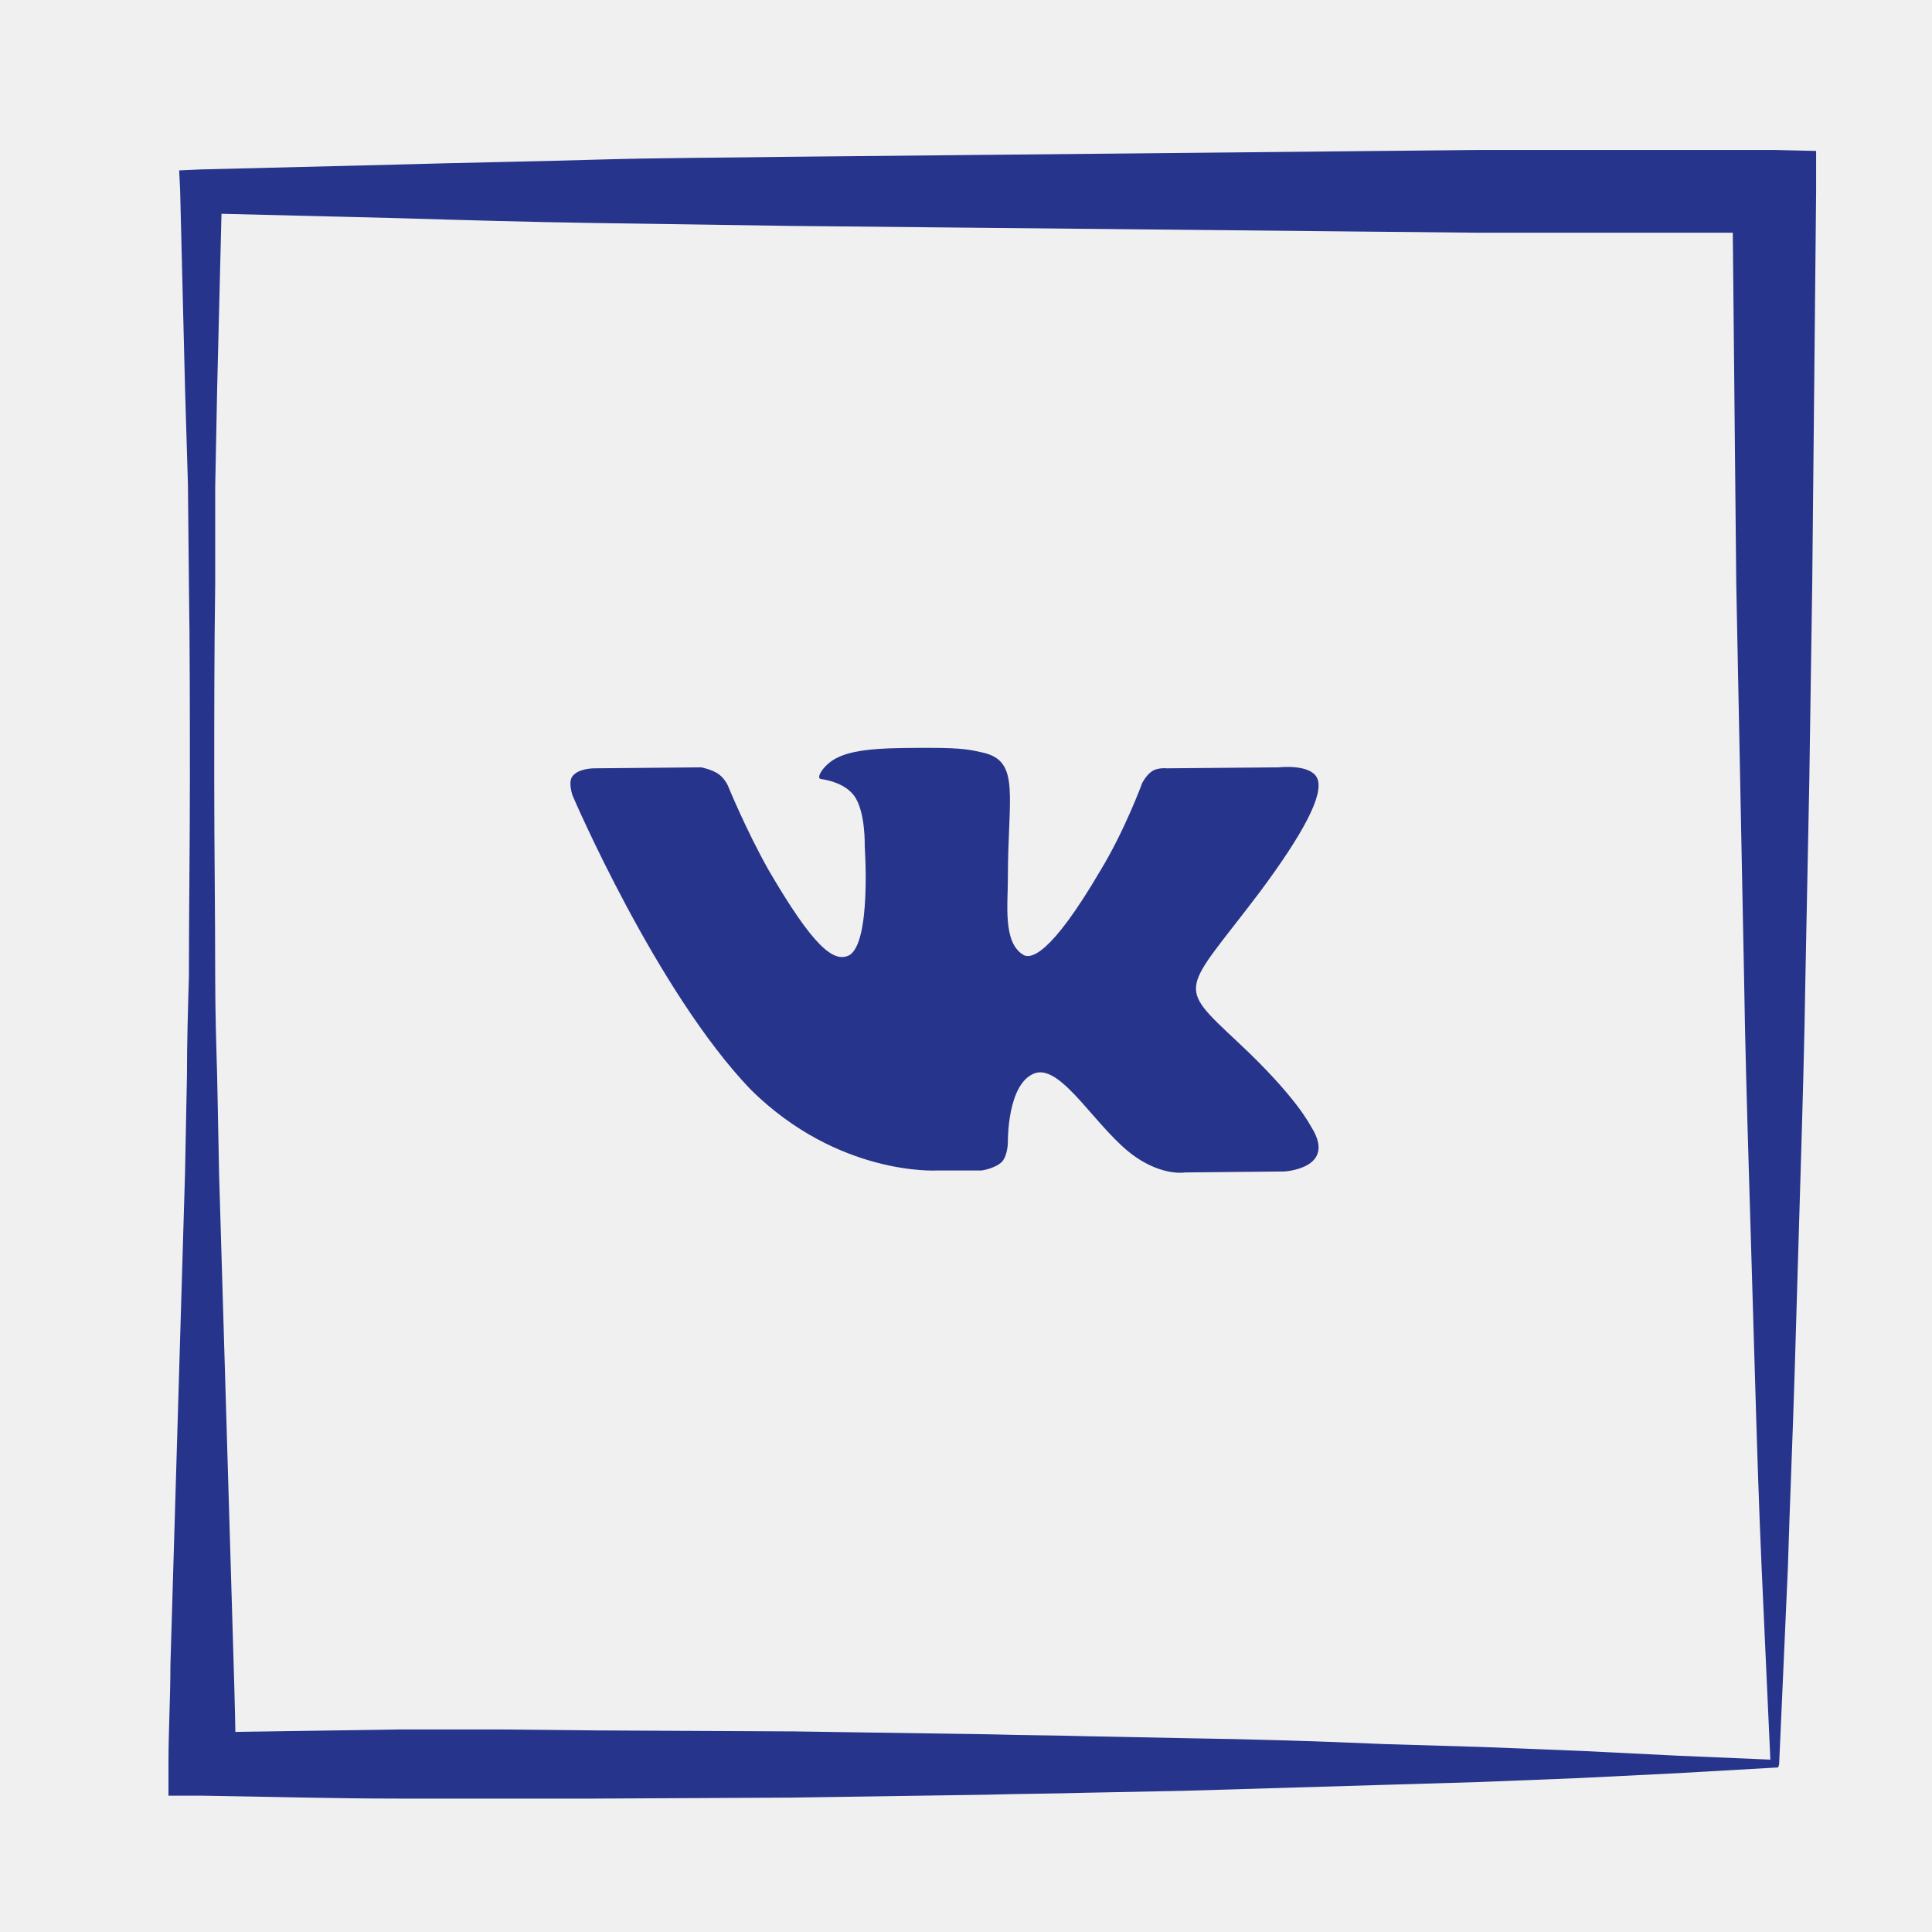
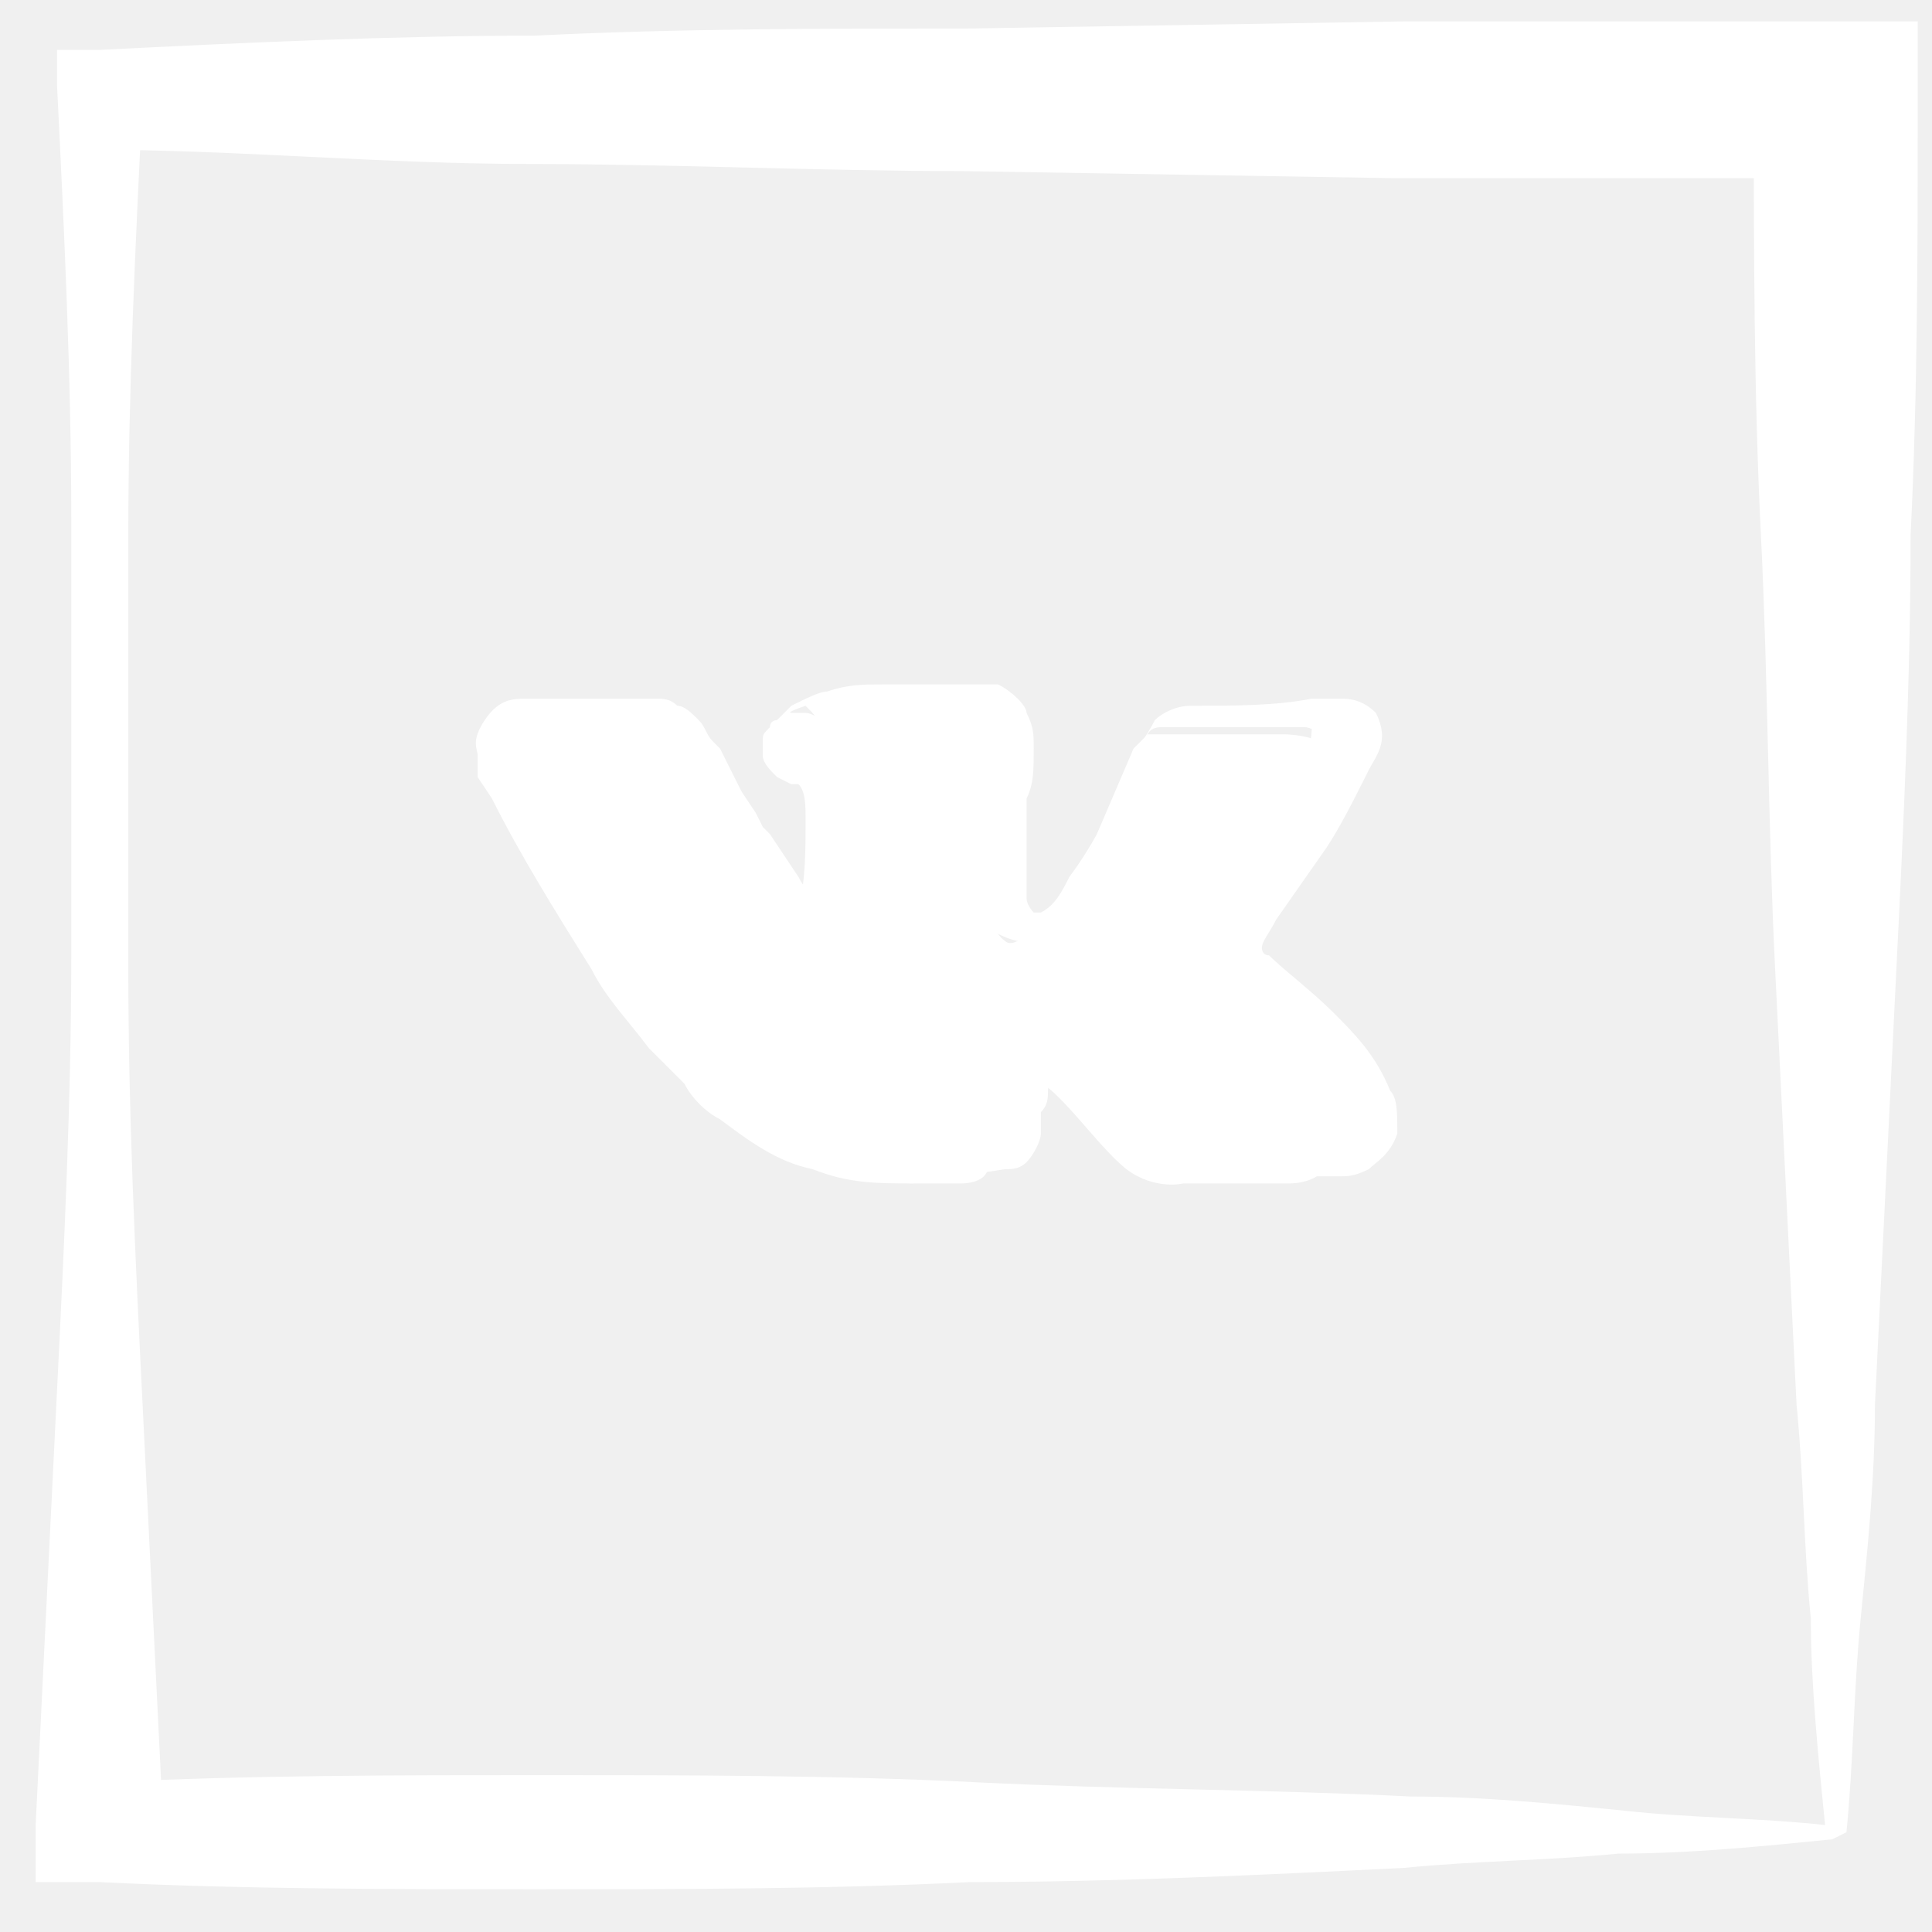
- <svg xmlns="http://www.w3.org/2000/svg" version="1.1" x="0px" y="0px" viewBox="0 0 198.4 198.4" enable-background="new 0 0 198.4 198.4" xml:space="preserve">
-   <g id="Слой_1" display="none">
-     <path display="inline" fill="#27348B" d="M64.9,64.1c0,0-4.8-24.6-11-19.7c-5.8,4.6,4.4,28.6,4.4,28.6s-10-9.4-11-22.1   c-1.5-18.1,9.8-25.5,9.8-25.5s-1.2,8.3,5.5,18.7C69.1,53.8,64.9,64.1,64.9,64.1z" />
-     <path display="inline" fill="#27348B" d="M66.7,87.8L47.9,73.4c0,0,3.7,11.1,5.6,16.6c8.1,23.7,9.7,22.5,17.2,35.2L55,83.4   L66.7,87.8z" />
-     <g display="inline">
-       <path fill="#27348B" d="M114.8,140.7l-47,0.7l-46.6,0.7l-1.8,0l0-1.8l-0.8-61.9l-0.7-61.9l0-3.1l3.2-0.1c3.9-0.1,7.8-0.3,11.6-0.4    c3.9-0.1,7.8-0.2,11.6-0.3c3.9-0.1,7.8-0.1,11.6-0.2c3.9,0,7.8-0.1,11.6-0.1l11.6-0.1c3.9,0,7.8,0,11.6,0l11.6,0l11.6,0.1l4.2,0    l0,4.1L118.5,32l-0.3,15.5c-0.1,5.2-0.2,10.3-0.3,15.5l-0.4,15.5L117,93.9c-0.2,5.2-0.4,10.3-0.6,15.5c-0.2,5.2-0.5,10.3-0.7,15.5    c-0.3,5.2-0.6,10.3-0.9,15.5L114.8,140.7z M114,139.9c-0.3-5-0.6-10-0.9-15.1c-0.2-5.2-0.5-10.3-0.7-15.5    c-0.2-5.2-0.4-10.3-0.6-15.5l-0.5-15.5L111,62.9c-0.1-5.2-0.2-10.3-0.3-15.5L110.5,32l-0.1-15.5l4.1,4.1l-11.6,0.1l-11.6,0    c-3.9,0-7.8,0-11.6,0l-11.6-0.1c-3.9,0-7.8-0.1-11.6-0.1c-3.9-0.1-7.8-0.1-11.6-0.2c-3.9-0.1-7.8-0.1-11.6-0.3    c-3.9-0.1-7.8-0.2-11.6-0.4l3.2-3.2l-0.7,61.9l-0.8,61.9l-1.8-1.8l46.6,0.7L114,139.9z" />
-     </g>
-     <path display="inline" fill="#27348B" d="M65.9,40c0,0,8.7,5.5,8,16.7c-0.6,10-9.3,15.5-9.3,15.5s4.4-8.9,4.7-16.1   C69.6,47.9,65.9,40,65.9,40z" />
-     <path display="inline" fill="#27348B" d="M64.9,64.1c0,0-4.8-24.6-11-19.7c-5.8,4.6,4.4,28.6,4.4,28.6s-10-9.4-11-22.1   c-1.5-18.1,9.8-25.5,9.8-25.5s-1.2,8.3,5.5,18.7C69.1,53.8,64.9,64.1,64.9,64.1z" />
-     <path display="inline" fill="#27348B" d="M66.7,87.8L47.9,73.4c0,0,3.7,11.1,5.6,16.6c8.1,23.7,9.7,22.5,17.2,35.2L55,83.4   L66.7,87.8z" />
-     <g display="inline">
-       <path fill="#E94E1B" d="M96.9,125l0.1,0.8c0,0.3,0,0.5,0,0.8c0,0.3-0.1,0.5-0.1,0.8c0,0.3-0.1,0.5-0.2,0.8c-0.2,0.5-0.4,1-0.7,1.4    c-0.2,0.2-0.3,0.4-0.5,0.6c-0.2,0.2-0.4,0.4-0.6,0.6l-0.6,0.5l-0.7,0.4l-0.7,0.3l-0.8,0.3l-0.8,0.2l-0.8,0.1l-0.8,0l-0.8-0.1    l0.1,0l-0.8,0.1c-0.3,0-0.5,0-0.8,0c-0.3,0-0.5-0.1-0.8-0.1c-0.3,0-0.5-0.1-0.8-0.2c-0.5-0.2-1-0.4-1.5-0.8    c-0.2-0.2-0.4-0.3-0.6-0.5c-0.2-0.2-0.4-0.4-0.6-0.6l-0.5-0.7l-0.4-0.7l-0.3-0.8l-0.3-0.8l-0.2-0.8l-0.1-0.8l0-0.8l0.1-0.8l0,0.2    l-0.1-0.8c0-0.3,0-0.6,0-0.9c0-0.3,0.1-0.6,0.1-0.8c0-0.3,0.2-0.6,0.2-0.8c0.2-0.5,0.5-1.1,0.8-1.5c0.2-0.2,0.4-0.4,0.5-0.7    c0.2-0.2,0.4-0.4,0.6-0.6l0.7-0.5l0.7-0.4l0.8-0.4c0.3-0.1,0.5-0.2,0.8-0.3l0.8-0.2l0.9-0.1l0.9,0l0.8,0.1l-0.3,0l0.9-0.1    c0.3,0,0.6,0,0.9,0c0.6,0.1,1.1,0.2,1.7,0.4c0.5,0.2,1,0.5,1.5,0.9c0.2,0.2,0.4,0.4,0.6,0.6c0.2,0.2,0.4,0.4,0.5,0.6l0.5,0.7    l0.4,0.7l0.3,0.8l0.2,0.8l0.1,0.8l0,0.8l-0.1,0.8L96.9,125z M96.7,125L96.7,125l0-0.8l0-0.7l-0.1-0.7l-0.2-0.7l-0.3-0.7l-0.3-0.6    l-0.4-0.6l-0.5-0.5c-0.3-0.3-0.7-0.6-1.1-0.9c-0.4-0.2-0.8-0.5-1.2-0.6c-0.2-0.1-0.4-0.1-0.7-0.2c-0.2,0-0.4-0.1-0.7-0.1    c-0.2,0-0.4,0-0.7,0l-0.7,0.1l-0.1,0l-0.2,0l-0.7-0.1l-0.7,0l-0.7,0.1L87,118l-0.7,0.2l-0.6,0.3l-0.6,0.3l-0.6,0.4l-0.5,0.5    c-0.1,0.2-0.3,0.3-0.4,0.5c-0.3,0.4-0.5,0.8-0.7,1.2c-0.1,0.2-0.2,0.4-0.2,0.6c0,0.2-0.1,0.4-0.1,0.7c0,0.2,0,0.5,0,0.7l0.1,0.7    l0,0.1l0,0.1l-0.1,0.7l0,0.7l0,0.7l0.1,0.7l0.2,0.7l0.3,0.7l0.3,0.6l0.4,0.6l0.5,0.5c0.2,0.2,0.4,0.3,0.5,0.5    c0.4,0.3,0.8,0.5,1.2,0.7c0.2,0.1,0.4,0.2,0.7,0.2c0.2,0,0.5,0.1,0.7,0.1c0.2,0,0.5,0,0.7,0l0.7-0.1l0.1,0l0.1,0l0.7,0.1l0.7,0    l0.7,0l0.7-0.1l0.7-0.2l0.7-0.3l0.6-0.4l0.6-0.4c0.2-0.2,0.4-0.3,0.6-0.5c0.2-0.2,0.3-0.4,0.5-0.6c0.3-0.4,0.5-0.8,0.7-1.3    c0.1-0.2,0.2-0.5,0.2-0.7c0-0.2,0.1-0.5,0.1-0.7c0-0.2,0-0.5,0-0.8L96.7,125z" />
-     </g>
-     <g display="inline">
-       <path fill="#27348B" d="M114.8,140.7l-47,0.7l-46.6,0.7l-1.8,0l0-1.8l-0.8-61.9l-0.7-61.9l0-3.1l3.2-0.1c3.9-0.1,7.8-0.3,11.6-0.4    c3.9-0.1,7.8-0.2,11.6-0.3c3.9-0.1,7.8-0.1,11.6-0.2c3.9,0,7.8-0.1,11.6-0.1l11.6-0.1c3.9,0,7.8,0,11.6,0l11.6,0l11.6,0.1l4.2,0    l0,4.1L118.5,32l-0.3,15.5c-0.1,5.2-0.2,10.3-0.3,15.5l-0.4,15.5L117,93.9c-0.2,5.2-0.4,10.3-0.6,15.5c-0.2,5.2-0.5,10.3-0.7,15.5    c-0.3,5.2-0.6,10.3-0.9,15.5L114.8,140.7z M114,139.9c-0.3-5-0.6-10-0.9-15.1c-0.2-5.2-0.5-10.3-0.7-15.5    c-0.2-5.2-0.4-10.3-0.6-15.5l-0.5-15.5L111,62.9c-0.1-5.2-0.2-10.3-0.3-15.5L110.5,32l-0.1-15.5l4.1,4.1l-11.6,0.1l-11.6,0    c-3.9,0-7.8,0-11.6,0l-11.6-0.1c-3.9,0-7.8-0.1-11.6-0.1c-3.9-0.1-7.8-0.1-11.6-0.2c-3.9-0.1-7.8-0.1-11.6-0.3    c-3.9-0.1-7.8-0.2-11.6-0.4l3.2-3.2l-0.7,61.9l-0.8,61.9l-1.8-1.8l46.6,0.7L114,139.9z" />
-     </g>
-     <g display="inline">
-       <polygon fill-rule="evenodd" clip-rule="evenodd" fill="#FFFFFF" points="137.7,188.4 49.9,157.3 91.2,40.7 179,71.8   " />
-       <path fill="#36A936" d="M137.9,188.9l-44.5-15L49.3,159l-1.7-0.6l0.6-1.7l20-58.6l20.1-58.5l1-2.9l3.1,1c3.7,1.2,7.4,2.3,11.1,3.5    c3.7,1.2,7.4,2.4,11.1,3.6c3.7,1.2,7.4,2.5,11,3.7c3.7,1.3,7.4,2.5,11,3.8l11,3.8c3.7,1.3,7.3,2.6,11,3.9l11,3.9l10.9,4l3.9,1.4    l-1.4,3.9l-5.3,14.5l-5.4,14.5c-1.8,4.8-3.6,9.7-5.5,14.5l-5.5,14.5l-5.6,14.4c-1.9,4.8-3.8,9.6-5.7,14.4    c-1.9,4.8-3.9,9.6-5.8,14.3c-2,4.8-4,9.5-6,14.3L137.9,188.9z M137.4,187.9c1.4-4.8,2.8-9.7,4.2-14.5c1.5-4.9,3-9.9,4.5-14.8    c1.5-4.9,3-9.9,4.6-14.8l4.7-14.7l4.8-14.7c1.6-4.9,3.2-9.8,4.9-14.7l4.9-14.7l5-14.6l2.5,5.3l-11-3.8l-11-3.9    c-3.7-1.3-7.3-2.6-11-3.9l-11-4c-3.7-1.3-7.3-2.7-10.9-4c-3.6-1.3-7.3-2.7-10.9-4.1c-3.6-1.4-7.3-2.7-10.9-4.1    c-3.6-1.4-7.2-2.8-10.9-4.3l4.1-1.9L72.9,99.8l-21.4,58.1l-1.1-2.3l43.7,16.2L137.4,187.9z" />
-     </g>
-     <g display="inline">
-       <path fill="#E94E1B" d="M129.4,164c0,0,0,0.2-0.1,0.5c0,0.2-0.1,0.4-0.2,0.6c-0.1,0.2-0.2,0.5-0.4,0.8c-0.3,0.6-0.9,1.3-1.7,1.8    c-0.8,0.5-1.8,0.9-3,1.2c-1.2,0.2-2.4,0.3-3.8,0.2c-0.3,0-0.6,0-1-0.1c-0.3-0.1-0.6-0.1-1-0.2c-0.8-0.2-1.4-0.6-2.1-1.2    c-0.6-0.6-1.1-1.2-1.4-2c-0.3-0.7-0.5-1.5-0.7-2.3c-0.2-1.6-0.2-3.2,0-4.8c0.1-0.5,0.1-0.7,0.3-1.2l0.2-0.7    c0.1-0.2,0.2-0.4,0.3-0.6c0.5-0.8,1.1-1.5,1.8-1.9c1.5-1,3.2-1.3,4.7-1.3c0.8,0,1.5,0,2.2,0.1c0.4,0,0.7,0.1,1.1,0.2l0.2,0l0.1,0    l0.2,0.1l0.5,0.1c1.6,0.5,2.7,1.6,3.2,2.8c0.6,1.2,0.7,2.3,0.8,3.3c0,1,0,1.8-0.1,2.5C129.5,163.2,129.4,164,129.4,164L129.4,164z     M129.2,164c0,0,0-0.2,0.1-0.5c0-0.4,0.1-0.9,0.1-1.5c0-0.7-0.1-1.5-0.3-2.4c-0.2-0.9-0.6-1.8-1.2-2.6c-0.3-0.4-0.7-0.8-1.1-1    c-0.2-0.2-0.5-0.2-0.7-0.4c-0.2-0.1-0.5-0.2-0.7-0.2c-1.2-0.2-2.5-0.4-3.9-0.3c-1.3,0-2.7,0.2-3.8,0.8c-0.6,0.3-1,0.7-1.4,1.2    l-0.2,0.4l-0.2,0.4c-0.1,0.2-0.2,0.8-0.3,1c-0.3,1.4-0.4,2.9-0.2,4.3c0.1,0.7,0.2,1.4,0.5,2c0.3,0.6,0.6,1.2,1,1.6    c0.5,0.4,1,0.8,1.6,1c0.3,0.1,0.6,0.2,1,0.3c0.3,0.1,0.6,0.1,0.9,0.2c1.3,0.2,2.5,0.3,3.6,0.2c1.1-0.1,2.1-0.4,2.9-0.8    c0.8-0.4,1.4-1.1,1.7-1.6c0.2-0.3,0.3-0.6,0.4-0.8c0.1-0.2,0.1-0.4,0.2-0.6C129.1,164.1,129.2,164,129.2,164L129.2,164z" />
-     </g>
-     <g display="inline">
-       <path fill="#B2B2B2" d="M96.7,150.3c0,0-0.1,0.3-0.2,0.8c-0.1,0.3-0.1,0.6-0.3,1c-0.2,0.4-0.3,0.8-0.6,1.3c-0.5,0.9-1.3,2-2.5,2.8    c-1.2,0.9-2.8,1.5-4.6,1.9c-1.8,0.4-3.8,0.5-5.9,0.4c-0.3,0-0.5,0-0.8-0.1l-0.4,0l-0.2,0l-0.3,0l-0.8-0.1c-0.3,0-0.5-0.1-0.8-0.2    l-0.9-0.3c-0.3-0.1-0.6-0.3-0.8-0.4c-0.6-0.3-1-0.7-1.6-1.1c-0.9-0.9-1.7-1.9-2.2-3.1c-0.5-1.2-0.9-2.4-1.1-3.6    c-0.4-2.5-0.3-5,0-7.4c0.2-0.8,0.1-1.1,0.4-1.9l0.4-1.1c0.2-0.3,0.3-0.6,0.5-1c0.7-1.2,1.7-2.4,2.9-3.1c2.4-1.6,5-2.1,7.4-2.2    c1.2,0,2.4,0,3.5,0.2c0.6,0.1,1.1,0.2,1.7,0.3l0.3,0.1l0.2,0.1l0.4,0.1l0.7,0.2c0.6,0.2,1.3,0.5,1.8,0.8c0.5,0.4,1,0.6,1.4,1.1    c0.2,0.2,0.4,0.4,0.6,0.6c0.2,0.2,0.3,0.5,0.5,0.7c0.4,0.4,0.6,0.9,0.8,1.4c0.9,1.9,1,3.7,1.1,5.2c0,1.5-0.1,2.8-0.2,3.8    C96.9,149.2,96.7,150.3,96.7,150.3L96.7,150.3z M96.3,150.3c0,0,0-0.3,0.1-0.8c0.1-0.5,0.1-1.3,0.1-2.4c0-1-0.2-2.2-0.5-3.6    c-0.4-1.3-1-2.8-1.9-3.9c-0.3-0.3-0.5-0.6-0.8-0.8l-0.4-0.4l-0.5-0.3c-0.3-0.2-0.7-0.3-1-0.5c-0.3-0.1-0.6-0.2-1-0.3    c-0.2,0-0.5-0.1-0.8-0.1l-0.4-0.1l-0.2,0c-0.1,0,0.1,0,0.1,0l0,0l0,0l-0.1,0c-0.5-0.1-1-0.1-1.5-0.1c-1-0.1-2-0.1-3-0.1    c-2,0-4,0.3-5.6,1.2c-0.8,0.4-1.4,1-2,1.8l-0.4,0.6c-0.1,0.2-0.2,0.4-0.3,0.6c-0.2,0.3-0.3,1.2-0.5,1.5c-0.4,2.2-0.6,4.4-0.4,6.6    c0.1,1.1,0.3,2.1,0.7,3c0.4,0.9,0.9,1.7,1.5,2.4c0.7,0.6,1.5,1.2,2.3,1.5c0.2,0.1,0.4,0.2,0.7,0.2l0.8,0.2c0.1,0,0.5,0.1,0.7,0.1    c0.2,0,0.5,0.1,0.7,0.1c1.9,0.3,3.8,0.5,5.5,0.3c1.7-0.1,3.2-0.5,4.5-1.2c0.6-0.3,1.1-0.8,1.6-1.2c0.4-0.5,0.8-0.9,1-1.3    c0.3-0.4,0.4-0.8,0.6-1.2c0.2-0.4,0.2-0.7,0.3-1C96.2,150.5,96.3,150.2,96.3,150.3L96.3,150.3z" />
-     </g>
-     <g display="inline">
-       <path fill="#FCD138" d="M122.2,153.5L122.2,153.5c0,0-0.1,0.4-0.3,1.2c-0.1,0.4-0.2,0.9-0.5,1.5c-0.2,0.6-0.5,1.3-0.9,1.9    c-0.7,1.4-2,2.9-3.8,4.2c-1.8,1.3-4.2,2.3-6.9,2.8c-2.7,0.6-5.7,0.7-8.8,0.5c-0.4,0-0.8-0.1-1.2-0.1l-0.6-0.1l-0.3,0l-0.4-0.1    c-0.4-0.1-0.8-0.1-1.2-0.2l-0.6-0.1c-0.2,0-0.4-0.1-0.7-0.2c-0.4-0.2-0.9-0.3-1.4-0.5c-0.4-0.2-0.8-0.4-1.3-0.6    c-0.9-0.4-1.6-1-2.3-1.6c-1.4-1.3-2.6-2.9-3.4-4.7c-0.8-1.8-1.3-3.6-1.6-5.5c-0.3-1.9-0.4-3.7-0.4-5.6c0-0.9,0-1.9,0.1-2.8    c0-0.5,0.1-0.9,0.1-1.4l0.1-0.7l0-0.3l0-0.2l0-0.1l0,0c0-0.1,0,0.1,0-0.2l0.2-1.3l0.1-0.7c0-0.2,0.2-0.5,0.2-0.8    c0.2-0.5,0.4-1.1,0.6-1.6c0.2-0.5,0.5-1,0.8-1.4c1.1-1.9,2.6-3.6,4.4-4.7c3.6-2.4,7.6-3.1,11.2-3.2c1.8,0,3.6,0,5.3,0.2    c0.9,0.1,1.7,0.2,2.5,0.4l0.2,0l0.3,0.1l0.3,0.1l0.6,0.2c0.4,0.1,0.7,0.2,1.1,0.3c0.9,0.4,1.9,0.7,2.7,1.2c0.8,0.5,1.6,1,2.2,1.6    c0.3,0.3,0.6,0.6,0.9,0.9c0.3,0.3,0.5,0.7,0.8,1c0.5,0.7,0.9,1.4,1.2,2.1c1.3,2.8,1.5,5.5,1.6,7.8c0,2.3-0.2,4.2-0.3,5.8    c-0.2,1.6-0.4,2.8-0.5,3.6C122.3,153,122.2,153.5,122.2,153.5L122.2,153.5z M121.6,153.4c0,0,0-0.4,0.1-1.3c0.1-0.8,0.2-2,0.1-3.6    c0-1.5-0.2-3.4-0.8-5.4c-0.5-2-1.4-4.2-2.9-5.9c-0.4-0.4-0.7-0.9-1.2-1.2c-0.2-0.2-0.4-0.4-0.6-0.5c-0.2-0.1-0.5-0.3-0.7-0.4    c-0.4-0.3-1-0.5-1.5-0.7c-0.5-0.2-1-0.3-1.5-0.5c-0.4-0.1-0.8-0.1-1.1-0.2l-0.6-0.1l-0.3-0.1c0.1,0-0.2,0,0.2,0l0,0l-0.1,0l-0.1,0    c-0.7-0.1-1.5-0.2-2.2-0.2c-0.7-0.1-1.5-0.1-2.2-0.1c-0.7,0-1.5,0-2.2,0c-3,0.1-6,0.5-8.4,1.8c-1.2,0.6-2.2,1.6-3,2.6l-0.6,0.9    c-0.1,0.3-0.2,0.6-0.4,0.9c-0.1,0.2-0.1,0.3-0.2,0.5l-0.2,0.6l-0.3,1.3l-0.2,1.1c-0.1,0.4-0.1,0.8-0.2,1.2    c-0.1,0.8-0.2,1.7-0.2,2.5c-0.1,1.7-0.1,3.3,0.1,4.9c0.2,1.6,0.5,3.1,1,4.5c0.6,1.4,1.3,2.6,2.3,3.6c0.5,0.4,1,1,1.6,1.3    c0.3,0.2,0.6,0.4,0.9,0.5l0.9,0.4c0.2,0.1,0.3,0.1,0.5,0.2l0.6,0.2c0.4,0.1,0.8,0.2,1.1,0.3l0.1,0l0.1,0l0,0c0,0-0.2,0-0.1,0    l0.3,0.1l0.6,0.1c0.4,0.1,0.7,0.1,1.1,0.2c2.9,0.4,5.7,0.7,8.3,0.5c2.6-0.2,4.9-0.8,6.7-1.8c0.9-0.5,1.7-1.1,2.3-1.8    c0.3-0.3,0.6-0.7,0.8-1c0.3-0.3,0.4-0.7,0.6-1c0.4-0.6,0.6-1.3,0.8-1.8c0.2-0.5,0.3-1,0.4-1.4    C121.5,153.8,121.6,153.4,121.6,153.4L121.6,153.4z" />
-     </g>
-     <path display="inline" fill="#36A936" d="M118.4,67.8c-0.9,4.2,1.7,8.3,5.9,9.3c4.2,0.9,8.3-1.7,9.3-5.9c0.9-4.2-1.7-8.3-5.9-9.3   C123.5,61,119.3,63.6,118.4,67.8z" />
-     <path display="inline" fill="#36A936" d="M151.4,72.2c0,0-18.9,18.7-32.8,11.7c-8.4-4.2-8.6-15.5-8.6-15.5s-4.1,7.5-5.3,19.4   c-1.6,15.7,10.5,37.3,10.5,37.3s-4.5-20.1,0.5-20.3c5.2-0.1,3.3,21.1,3.3,21.1s4.2-16.2,10-25.8C138.1,85.1,151.4,72.2,151.4,72.2z   " />
-     <path display="inline" fill="#36A936" d="M118.4,67.8c-0.9,4.2,1.7,8.3,5.9,9.3c4.2,0.9,8.3-1.7,9.3-5.9c0.9-4.2-1.7-8.3-5.9-9.3   C123.5,61,119.3,63.6,118.4,67.8z" />
-     <path display="inline" fill="#27348B" d="M65.9,40c0,0,8.7,5.5,8,16.7c-0.6,10-9.3,15.5-9.3,15.5s4.4-8.9,4.7-16.1   C69.6,47.9,65.9,40,65.9,40z" />
-   </g>
-   <g id="Слой_2">
+ <svg xmlns="http://www.w3.org/2000/svg" version="1.1" id="Слой_6" x="0px" y="0px" viewBox="0 0 27.1 27.1" enable-background="new 0 0 27.1 27.1" xml:space="preserve">
+   <g>
    <g>
-       <g>
-         <g>
-           <path fill="#27348B" d="M182.6,181.5l-10.5,0.6l-10.1,0.5l-10.1,0.4c-3.4,0.1-6.7,0.2-10.1,0.3c-6.7,0.2-13.5,0.4-20.2,0.6      l-10.1,0.2c-3.4,0.1-6.7,0.1-10.1,0.2l-20.2,0.3l-20.2,0.1L51,184.7l-10.1,0c-6.7,0-13.5-0.2-20.2-0.3l-3.4,0l0-3.3      c0-3.4,0.2-6.7,0.2-10.1l0.3-10.1l0.6-20.2l0.6-20.2l0.2-10.1c0-3.4,0.1-6.7,0.2-10.1c0-6.7,0.1-13.5,0.1-20.2      c0-6.7,0-13.5-0.1-20.2l-0.1-10.1L19,39.8l-0.5-20.2l-0.1-2.1l2.2-0.1l20.2-0.5c6.7-0.2,13.5-0.3,20.2-0.5      c6.7-0.2,13.5-0.2,20.2-0.3l20.2-0.2l40.4-0.4l10.1-0.1l10.1,0l10.1,0c3.4,0,6.7,0,10.1,0l4.3,0.1l0,4.2l-0.2,20.2l-0.1,10.1      L186.1,60l-0.3,20.2l-0.4,20.2c-0.1,6.7-0.3,13.5-0.5,20.2c-0.2,6.7-0.4,13.5-0.6,20.2c-0.2,6.7-0.5,13.5-0.7,20.2      c-0.3,6.7-0.6,13.5-0.9,20.2L182.6,181.5z M181.8,180.7c-0.3-6.6-0.6-13.2-0.9-19.8c-0.3-6.7-0.5-13.5-0.7-20.2      c-0.2-6.7-0.4-13.5-0.6-20.2c-0.2-6.7-0.4-13.5-0.5-20.2l-0.4-20.2L178.3,60l-0.1-10.1l-0.1-10.1l-0.2-20.2l4.3,4.3      c-3.4,0-6.7,0-10.1,0l-10.1,0l-10.1,0l-10.1-0.1l-40.4-0.4l-20.2-0.2c-6.7-0.1-13.5-0.2-20.2-0.3c-6.7-0.1-13.5-0.3-20.2-0.5      l-20.2-0.5l2.2-2.2l-0.5,20.2l-0.2,10.1L22.1,60C22,66.7,22,73.5,22,80.2c0,6.7,0.1,13.5,0.1,20.2c0,3.4,0.1,6.7,0.2,10.1      l0.2,10.1l0.6,20.2l0.6,20.2l0.3,10.1c0.1,3.4,0.2,6.7,0.2,10.1l-3.3-3.3c6.7-0.1,13.5-0.2,20.2-0.3l10.1,0l10.1,0.1l20.2,0.1      l20.2,0.3c3.4,0.1,6.7,0.1,10.1,0.2l10.1,0.2c6.7,0.1,13.5,0.3,20.2,0.6c3.4,0.1,6.7,0.2,10.1,0.3l10.1,0.4l10.1,0.5      L181.8,180.7z" />
-         </g>
-       </g>
-       <path fill-rule="evenodd" clip-rule="evenodd" fill="#27348B" d="M96.2,120.2h4.6c0,0,1.4-0.2,2.1-0.9c0.6-0.7,0.6-2,0.6-2    s-0.1-6.1,2.8-7.1c2.8-0.9,6.4,5.9,10.3,8.6c2.9,2,5.1,1.6,5.1,1.6l10.2-0.1c0,0,5.4-0.3,2.8-4.5c-0.2-0.3-1.5-3.1-7.6-8.8    c-6.4-6-5.6-5,2.2-15.3c4.7-6.3,6.6-10.1,6-11.7c-0.6-1.6-4-1.2-4-1.2l-11.5,0.1c0,0-0.9-0.1-1.5,0.3c-0.6,0.4-1,1.2-1,1.2    s-1.8,4.9-4.3,9c-5.1,8.7-7.2,9.2-8,8.6c-2-1.3-1.5-5.1-1.5-7.8c0-8.4,1.3-12-2.5-12.9c-1.3-0.3-2.2-0.5-5.4-0.5    c-4.1,0-7.6,0-9.6,1c-1.3,0.6-2.3,2.1-1.7,2.2c0.8,0.1,2.5,0.5,3.4,1.7c1.2,1.6,1.1,5.2,1.1,5.2s0.7,9.9-1.6,11.2    c-1.6,0.8-3.7-0.9-8.3-8.8c-2.3-4.1-4.1-8.5-4.1-8.5s-0.3-0.8-1-1.3c-0.7-0.5-1.8-0.7-1.8-0.7l-11,0.1c0,0-1.6,0-2.2,0.8    c-0.5,0.6,0,2,0,2s8.6,20.1,18.3,30.2C86.1,120.8,96.2,120.2,96.2,120.2L96.2,120.2z" />
+       <path fill="#FFFFFF" d="M25.7,25.8c-1,0.1-2,0.2-3,0.2c-1,0.1-2,0.1-3,0.2c-2,0.1-4.1,0.2-6.1,0.2c-2,0.1-4.1,0.1-6.1,0.1    c-2,0-4.1,0-6.1-0.1l-0.9,0l0-0.8c0.1-2,0.2-4.1,0.3-6.1c0.1-2,0.2-4.1,0.2-6.1c0-2,0-4.1,0-6.1c0-2-0.1-4.1-0.2-6.1l0-0.5l0.6,0    c2-0.1,4.1-0.2,6.1-0.2c2-0.1,4.1-0.1,6.1-0.1l6.1-0.1c2,0,4.1,0,6.1,0l1.1,0l0,1.1c0,2,0,4.1-0.1,6.1c0,2-0.1,4.1-0.2,6.1    c-0.1,2-0.2,4.1-0.3,6.1c0,1-0.1,2-0.2,3c-0.1,1-0.1,2-0.2,3L25.7,25.8L25.7,25.8z M25.6,25.6c-0.1-1-0.2-2-0.2-2.9    c-0.1-1-0.1-2-0.2-3c-0.1-2-0.2-4.1-0.3-6.1c-0.1-2-0.1-4.1-0.2-6.1c-0.1-2-0.1-4.1-0.1-6.1l1.1,1.1c-2,0-4.1,0-6.1,0l-6.1-0.1    c-2,0-4.1-0.1-6.1-0.1c-2,0-4.1-0.2-6.1-0.2L2,1.4c-0.1,2-0.2,4.1-0.2,6.1c0,2,0,4.1,0,6.1c0,2,0.1,4.1,0.2,6.1    c0.1,2,0.2,4.1,0.3,6.1l-0.8-0.8c2-0.1,4.1-0.1,6.1-0.1c2,0,4.1,0,6.1,0.1c2,0.1,4.1,0.1,6.1,0.2c1,0,2,0.1,3,0.2    C23.7,25.5,24.7,25.5,25.6,25.6z" />
    </g>
  </g>
+   <g>
+     <path fill-rule="evenodd" clip-rule="evenodd" fill="#FFFFFF" d="M12.8,16.6h0.7c0,0,0.2,0,0.3-0.1c0.1-0.1,0.1-0.3,0.1-0.3   s0-0.9,0.4-1.1c0.4-0.1,1,0.9,1.5,1.3c0.4,0.3,0.8,0.2,0.8,0.2l1.5,0c0,0,0.8,0,0.4-0.7c0-0.1-0.2-0.5-1.1-1.3   c-1-0.9-0.8-0.8,0.3-2.3c0.7-0.9,1-1.5,0.9-1.8c-0.1-0.2-0.6-0.2-0.6-0.2l-1.7,0c0,0-0.1,0-0.2,0c-0.1,0.1-0.2,0.2-0.2,0.2   s-0.3,0.7-0.6,1.4c-0.8,1.3-1.1,1.4-1.2,1.3c-0.3-0.2-0.2-0.8-0.2-1.2c0-1.3,0.2-1.8-0.4-1.9c-0.2,0-0.3-0.1-0.8-0.1   c-0.6,0-1.1,0-1.4,0.1c-0.2,0.1-0.3,0.3-0.3,0.3c0.1,0,0.4,0.1,0.5,0.3c0.2,0.2,0.2,0.8,0.2,0.8s0.1,1.5-0.2,1.7   c-0.2,0.1-0.6-0.1-1.2-1.3c-0.4-0.6-0.6-1.3-0.6-1.3s-0.1-0.1-0.1-0.2c-0.1-0.1-0.3-0.1-0.3-0.1l-1.7,0c0,0-0.2,0-0.3,0.1   c-0.1,0.1,0,0.3,0,0.3s1.3,3,2.8,4.5C11.3,16.6,12.8,16.6,12.8,16.6L12.8,16.6z" />
+     <path fill="#FFFFFF" d="M12.8,16.5l0.7-0.1l0,0c0.1,0,0.2-0.1,0.2-0.1c0,0,0-0.1,0.1-0.2l0-0.3c0-0.1,0-0.2,0-0.3   c0-0.2,0.1-0.5,0.3-0.7c0.1-0.1,0.3-0.1,0.5-0.1c0.1,0.1,0.2,0.1,0.3,0.2c0.3,0.3,0.6,0.6,0.9,0.8c0.1,0.1,0.1,0.1,0.2,0.2   c0,0,0.2,0.1,0.2,0.1c0.1,0,0.1,0,0.2,0.1c0.1,0,0.2,0,0.1,0l0,0l0.1,0l1.2-0.1c0.2,0,0.4,0,0.4-0.1c0,0,0,0,0,0c0,0.1,0,0.1,0,0   c-0.1-0.3-0.4-0.6-0.7-0.9c-0.3-0.3-0.6-0.5-0.9-0.9c-0.1-0.1-0.2-0.2-0.2-0.4c-0.1-0.2-0.1-0.5,0-0.6c0.1-0.3,0.3-0.5,0.4-0.6   l0.8-0.9c0.2-0.3,0.5-0.6,0.7-1c0.1-0.1,0.1-0.4,0.1-0.4c0.1,0.1,0,0-0.1,0c-0.1,0-0.2,0-0.3,0l0,0c-0.6,0-1.2,0-1.7,0l0,0l0,0   c-0.2,0-0.2,0.1-0.3,0.3l-0.3,0.7c-0.2,0.4-0.5,0.8-0.7,1.3c-0.1,0.2-0.3,0.4-0.5,0.6c-0.1,0-0.1,0.1-0.2,0.1   c-0.1,0-0.3-0.1-0.3-0.1c-0.2-0.2-0.2-0.3-0.2-0.4c-0.1-0.3,0-0.5-0.1-0.8l0-0.7c0-0.2,0-0.5,0-0.7c0-0.1,0-0.2-0.1-0.2   c0,0,0,0-0.1,0l0,0l0,0c0.1,0,0,0,0,0l0,0l-0.2,0l-0.4,0l-0.2,0c0,0-0.1,0-0.1,0l-0.3,0c-0.2,0-0.4,0-0.6,0.1c-0.1,0-0.1,0-0.2,0.1   c0,0,0,0,0,0c0,0,0,0,0,0c0,0,0,0,0-0.1c0,0,0-0.1,0-0.2c0-0.1-0.1-0.2-0.2-0.3C11,10,11.1,10,11.1,10l0.1,0l0.1,0   c0.1,0,0.2,0.1,0.3,0.1c0.1,0,0.2,0.1,0.3,0.2c0,0,0.1,0.1,0.1,0.1c0,0,0,0.1,0.1,0.1c0.2,0.4,0.2,0.6,0.2,0.9l0,0   c0,0.3,0,0.5,0,0.8c0,0.3,0,0.5-0.1,0.8c-0.1,0.1,0,0.4-0.5,0.6c0,0-0.1,0.1-0.3,0.1c-0.1,0-0.2,0-0.3,0c-0.1,0-0.2-0.1-0.3-0.2   c-0.3-0.2-0.4-0.4-0.6-0.6c-0.1-0.2-0.3-0.4-0.4-0.6c0-0.1,0-0.1-0.1-0.2l-0.1-0.2l-0.2-0.3L9.2,11l-0.1-0.2c0,0,0,0,0,0   c0,0,0,0,0,0c0,0,0,0,0,0l0.1,0l-1.4,0l-0.3,0c-0.1,0-0.1,0.1,0.1-0.1c0.1-0.2,0-0.2,0.1-0.2l0,0l0,0c0-0.1,0,0,0,0l0,0l0.1,0.3   c0.3,0.8,0.7,1.6,1.2,2.4c0.2,0.4,0.4,0.8,0.7,1.1c0.1,0.2,0.3,0.4,0.4,0.5c0.1,0.2,0.3,0.3,0.4,0.5C11.1,16,11.9,16.4,12.8,16.5z    M12.8,16.6c-0.5,0-0.9,0-1.4-0.2c-0.5-0.1-0.9-0.4-1.3-0.7c-0.2-0.1-0.4-0.3-0.5-0.5c-0.2-0.2-0.3-0.3-0.5-0.5   c-0.3-0.4-0.6-0.7-0.8-1.1c-0.5-0.8-1-1.6-1.4-2.4l-0.2-0.3l0,0l0-0.1l0,0c0,0,0-0.1,0-0.2c0-0.1-0.1-0.2,0.1-0.5   C7,9.8,7.2,9.8,7.4,9.8c0.2,0,0.3,0,0.4,0l1.4,0l0,0l0,0c0.1,0,0.2,0,0.3,0.1c0.1,0,0.2,0.1,0.3,0.2c0.1,0.1,0.1,0.2,0.2,0.3   l0.1,0.1l0.3,0.6l0.2,0.3l0.1,0.2l0.1,0.1l0.4,0.6c0.1,0.2,0.3,0.4,0.3,0.4c0,0,0,0,0,0c0,0,0,0-0.1,0c-0.1,0-0.2,0-0.1,0   c-0.2,0.2-0.1,0.1-0.1,0c0.1-0.3,0.1-0.8,0.1-1.2l0,0l0,0c0-0.2,0-0.4-0.1-0.5c0,0,0,0,0,0c0,0,0,0,0,0c0,0,0,0,0,0c0,0,0,0-0.1,0   l0,0l0,0c0,0,0,0-0.2-0.1c-0.1-0.1-0.2-0.2-0.2-0.3c0-0.1,0-0.2,0-0.2c0-0.1,0-0.1,0.1-0.2c0-0.1,0.1-0.1,0.1-0.1   c0.1-0.1,0.1-0.1,0.2-0.2c0.2-0.1,0.4-0.2,0.5-0.2c0.3-0.1,0.5-0.1,0.8-0.1l0.4,0c0.1,0,0.1,0,0.2,0l0.2,0l0.4,0l0.2,0l0,0l0.1,0   l0,0c0,0,0.1,0,0.1,0c0.2,0.1,0.4,0.3,0.4,0.4c0.1,0.2,0.1,0.3,0.1,0.5c0,0.3,0,0.5-0.1,0.7c0,0.2,0,0.5,0,0.7c0,0.2,0,0.5,0,0.7   c0,0.1,0.1,0.2,0.1,0.2c0.1,0.1,0,0,0,0c0,0,0,0,0.1,0c0.2-0.1,0.3-0.3,0.4-0.5c0.3-0.4,0.5-0.8,0.7-1.2c0.1-0.2,0.2-0.4,0.3-0.6   c0-0.1,0.1-0.2,0.2-0.4c0.1-0.1,0.3-0.2,0.5-0.2l0,0c0.6,0,1.2,0,1.7-0.1l0,0c0.1,0,0.2,0,0.4,0c0.1,0,0.3,0,0.5,0.2   c0.2,0.4,0,0.6-0.1,0.8c-0.2,0.4-0.4,0.8-0.6,1.1l-0.7,1c-0.1,0.2-0.2,0.3-0.2,0.4c0,0,0,0,0,0c0,0,0,0.1,0.1,0.1   c0.2,0.2,0.6,0.5,0.9,0.8c0.3,0.3,0.6,0.6,0.8,1.1c0.1,0.1,0.1,0.3,0.1,0.6c-0.1,0.3-0.3,0.4-0.4,0.5c-0.2,0.1-0.3,0.1-0.4,0.1   l-0.3,0l-1.2,0l0.1,0c-0.2,0-0.3,0-0.5,0c-0.1,0-0.2-0.1-0.4-0.1c-0.1-0.1-0.2-0.1-0.3-0.2c-0.1-0.1-0.2-0.2-0.2-0.2   c-0.3-0.3-0.5-0.7-0.8-0.9c-0.1-0.1-0.1-0.1-0.2-0.1c0,0,0,0-0.1,0c-0.1,0-0.2,0.2-0.2,0.3c0,0.1,0,0.2-0.1,0.3l0,0.3   c0,0.1-0.1,0.3-0.2,0.4c-0.1,0.1-0.2,0.1-0.3,0.1l0,0l0,0L12.8,16.6z" />
+   </g>
</svg>
